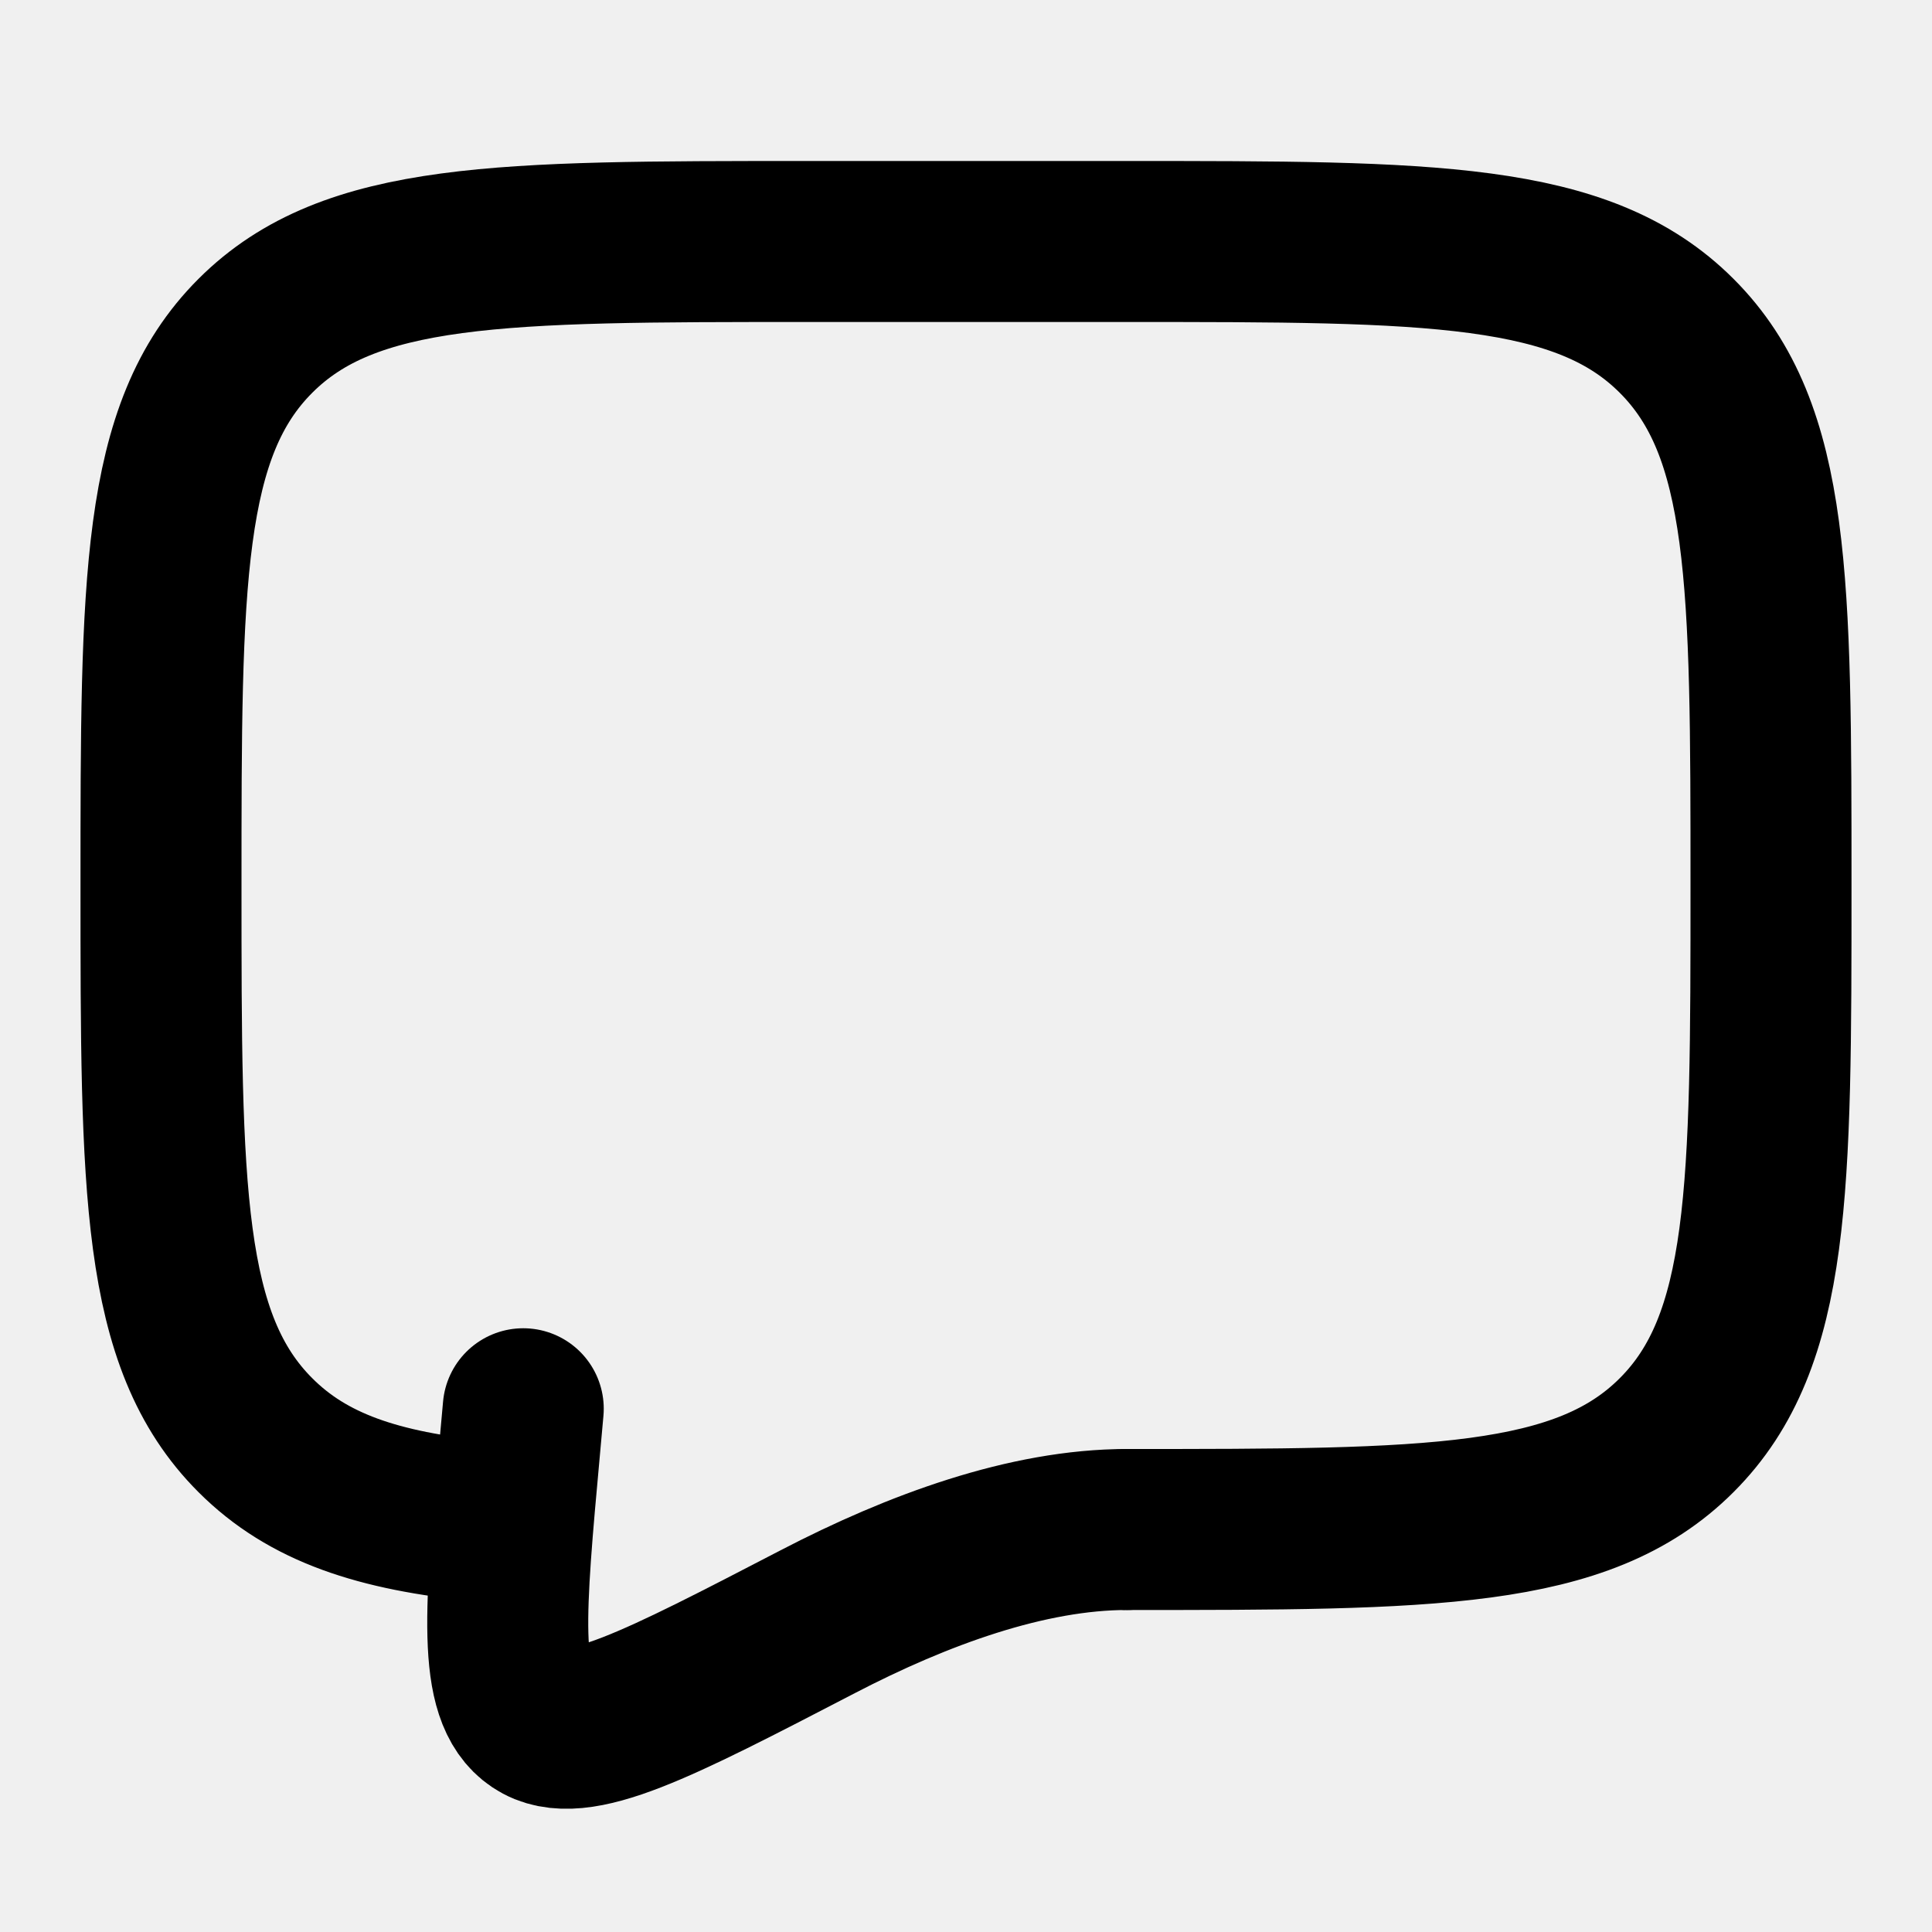
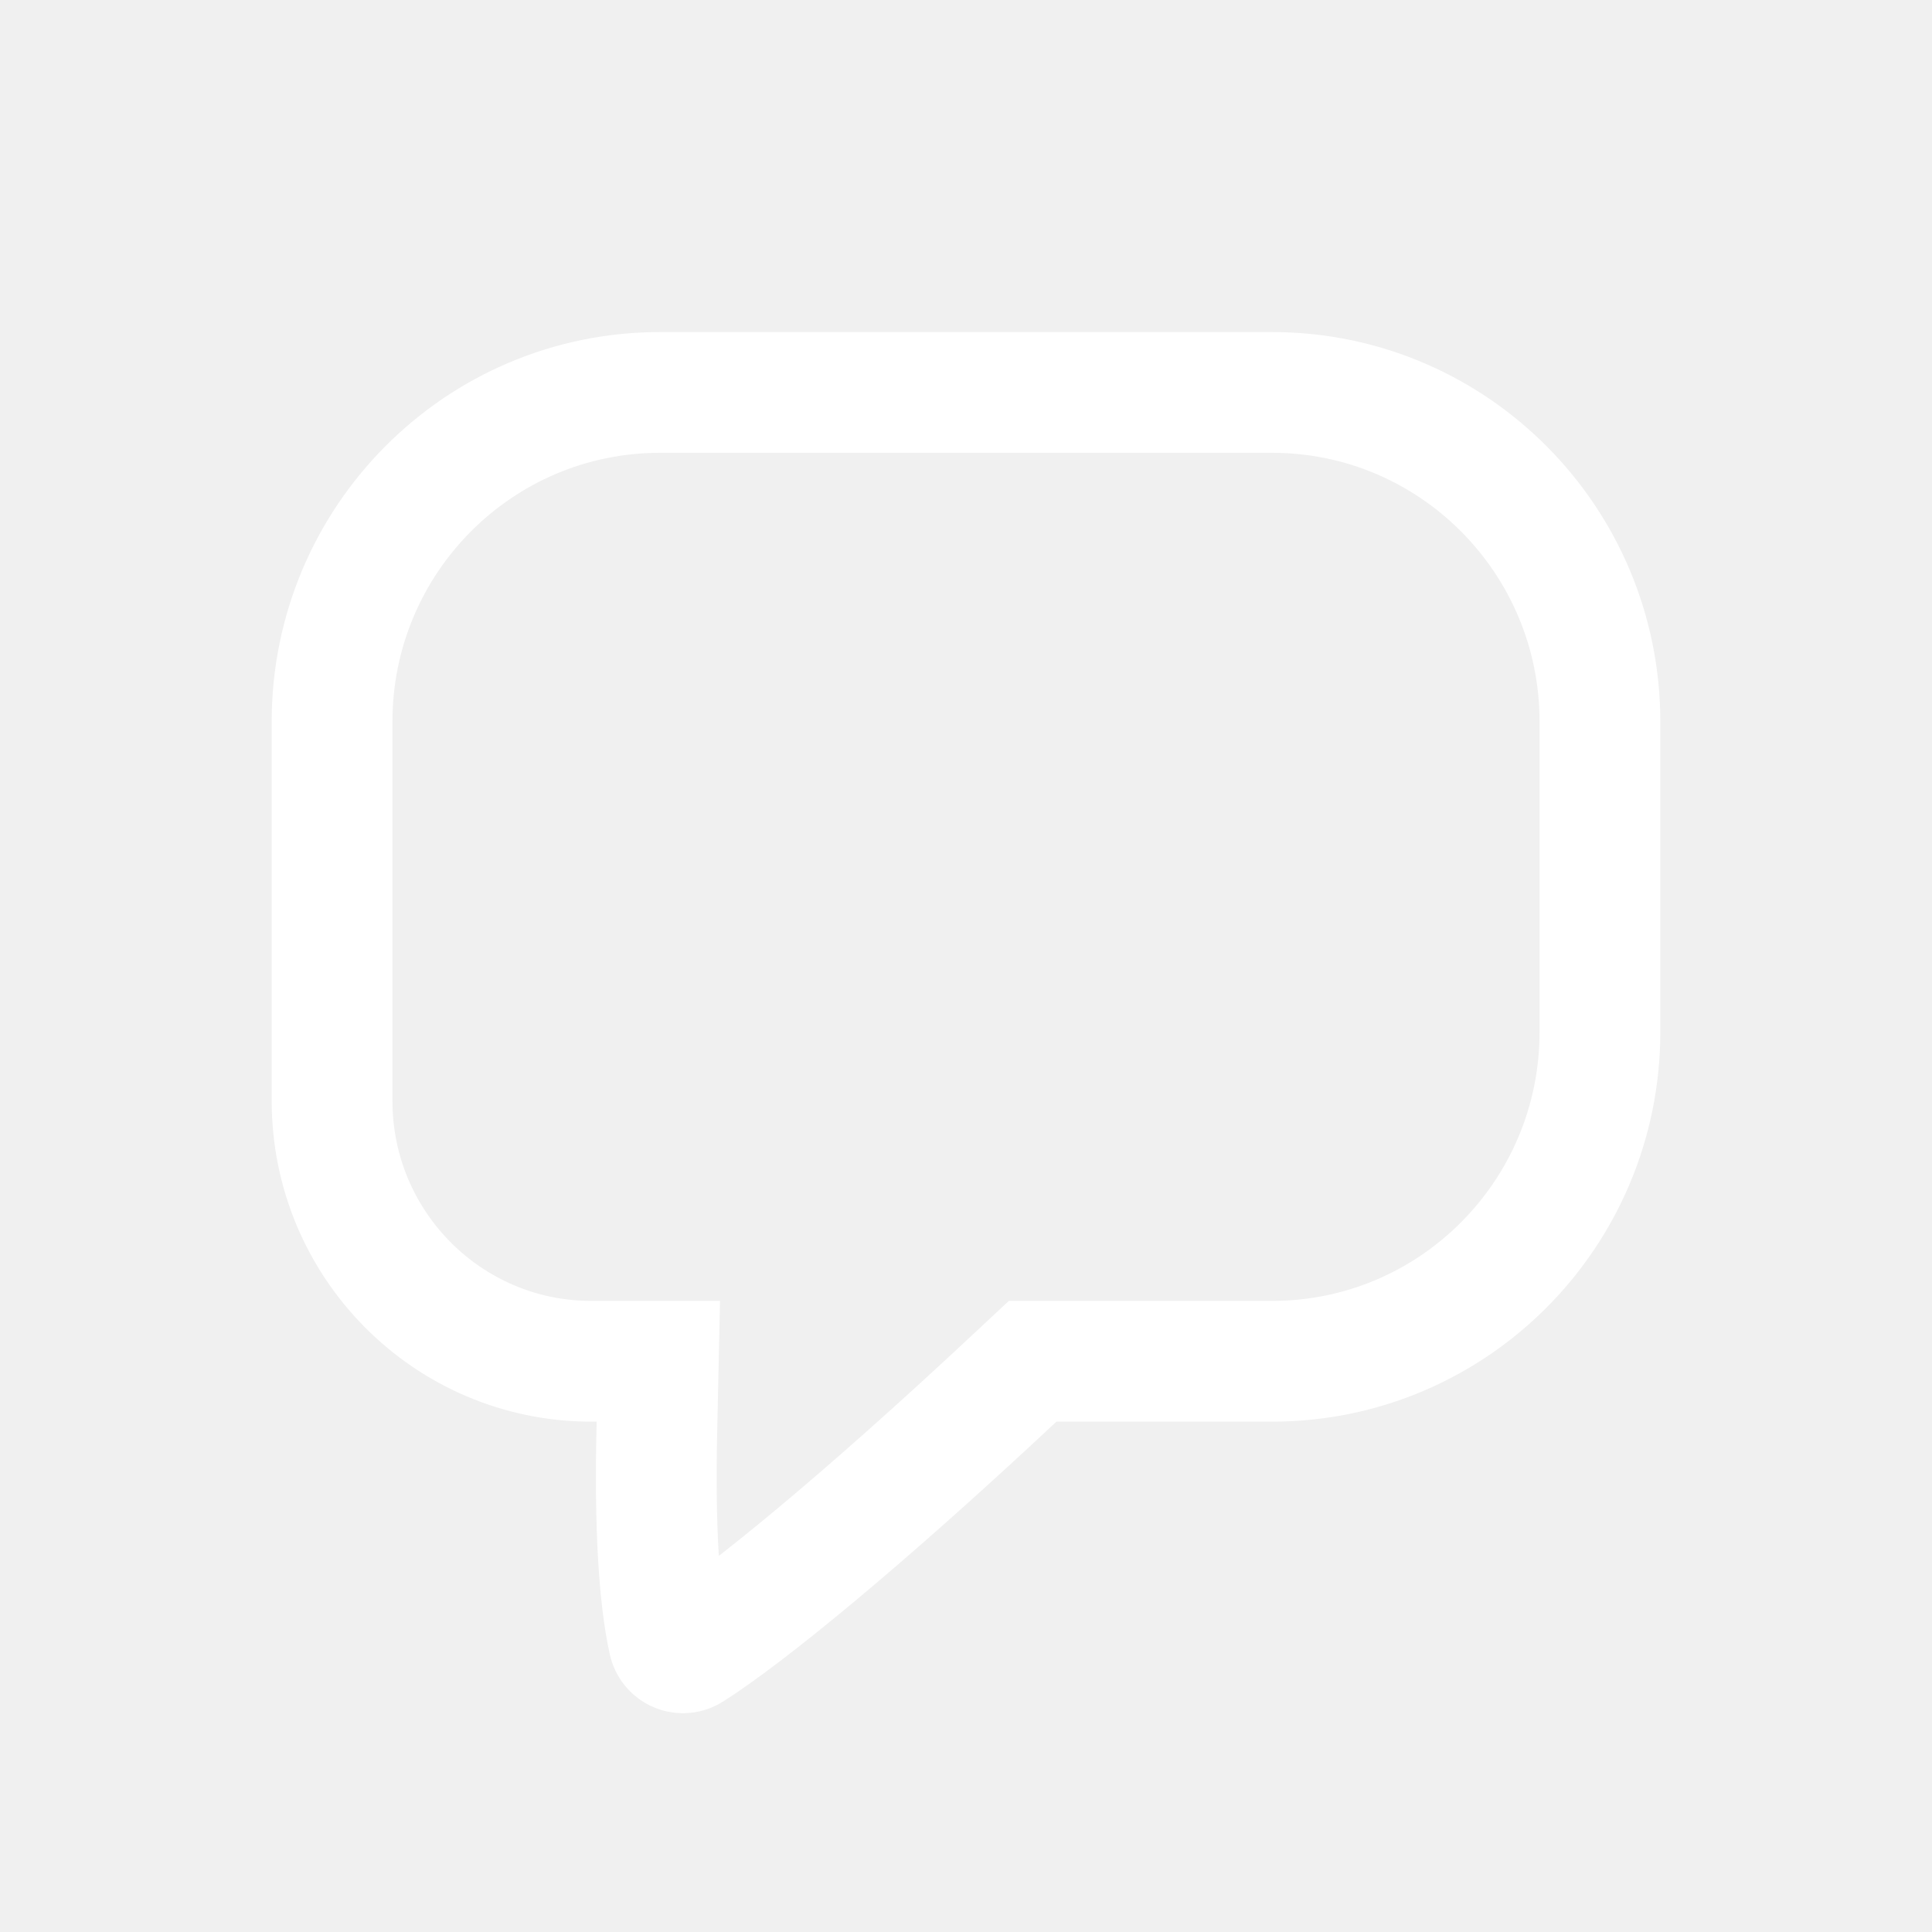
- <svg xmlns="http://www.w3.org/2000/svg" width="24px" height="24px" viewBox="0 0 24 24" fill="none">
-   <path d="M14 19C17.771 19 19.657 19 20.828 17.828C22 16.657 22 14.771 22 11C22 7.229 22 5.343 20.828 4.172C19.657 3 17.771 3 14 3H10C6.229 3 4.343 3 3.172 4.172C2 5.343 2 7.229 2 11C2 14.771 2 16.657 3.172 17.828C3.825 18.482 4.7 18.771 6 18.898" stroke="black" stroke-width="2" stroke-linecap="round" stroke-linejoin="round" />
-   <path d="M14 19C12.764 19 11.402 19.499 10.159 20.145C8.161 21.182 7.162 21.701 6.67 21.37C6.178 21.04 6.271 20.015 6.458 17.966L6.5 17.5" stroke="black" stroke-width="2" stroke-linecap="round" />
+ <svg xmlns="http://www.w3.org/2000/svg" width="32" height="32" viewBox="0 0 32 32" fill="none">
+   <path stroke="#ffffff" stroke-width="2" clip-rule="evenodd" d="M11.076 27.182a.24.24 0 00.37.153c.908-.576 2.805-2.12 5.345-4.496l.313-.292h3.965c3 0 5.431-2.442 5.431-5.454v-5.139c0-3.012-2.432-5.454-5.431-5.454H10.931c-3 0-5.431 2.442-5.431 5.454v6.28c0 2.382 1.922 4.313 4.294 4.313h1.11l-.024 1.115c-.037 1.6.033 2.783.196 3.52v0z" />
</svg>
